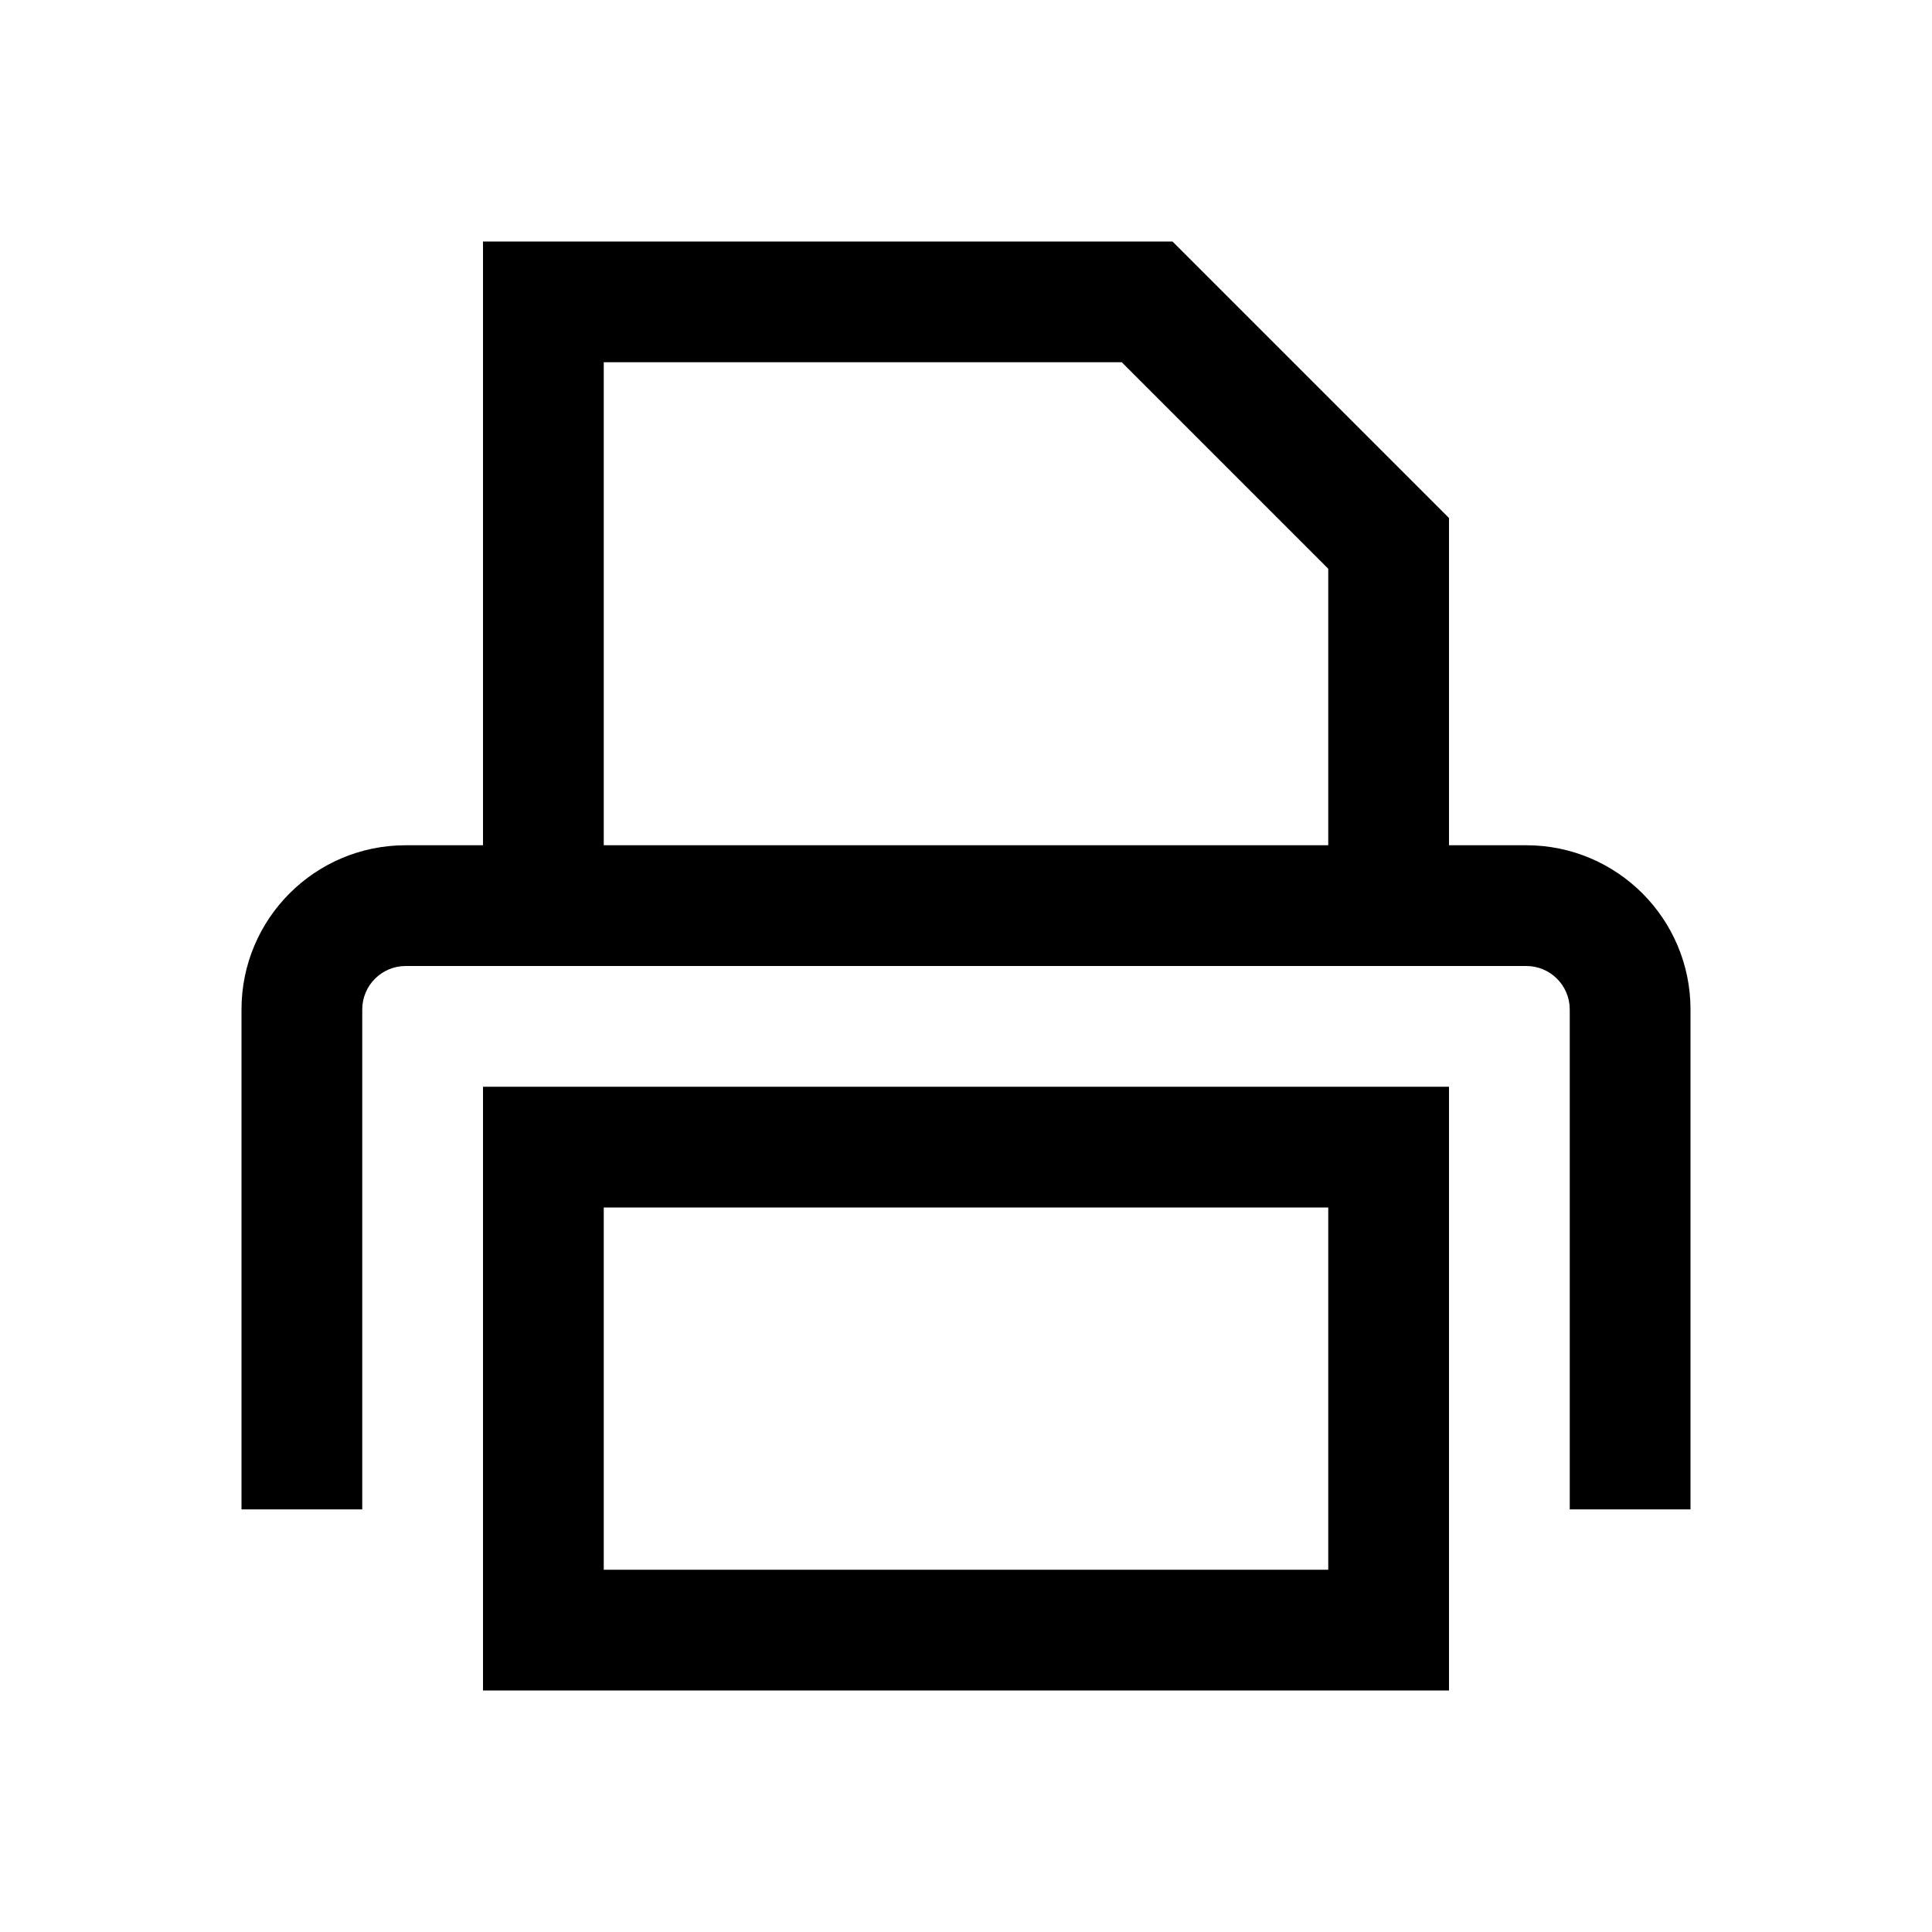
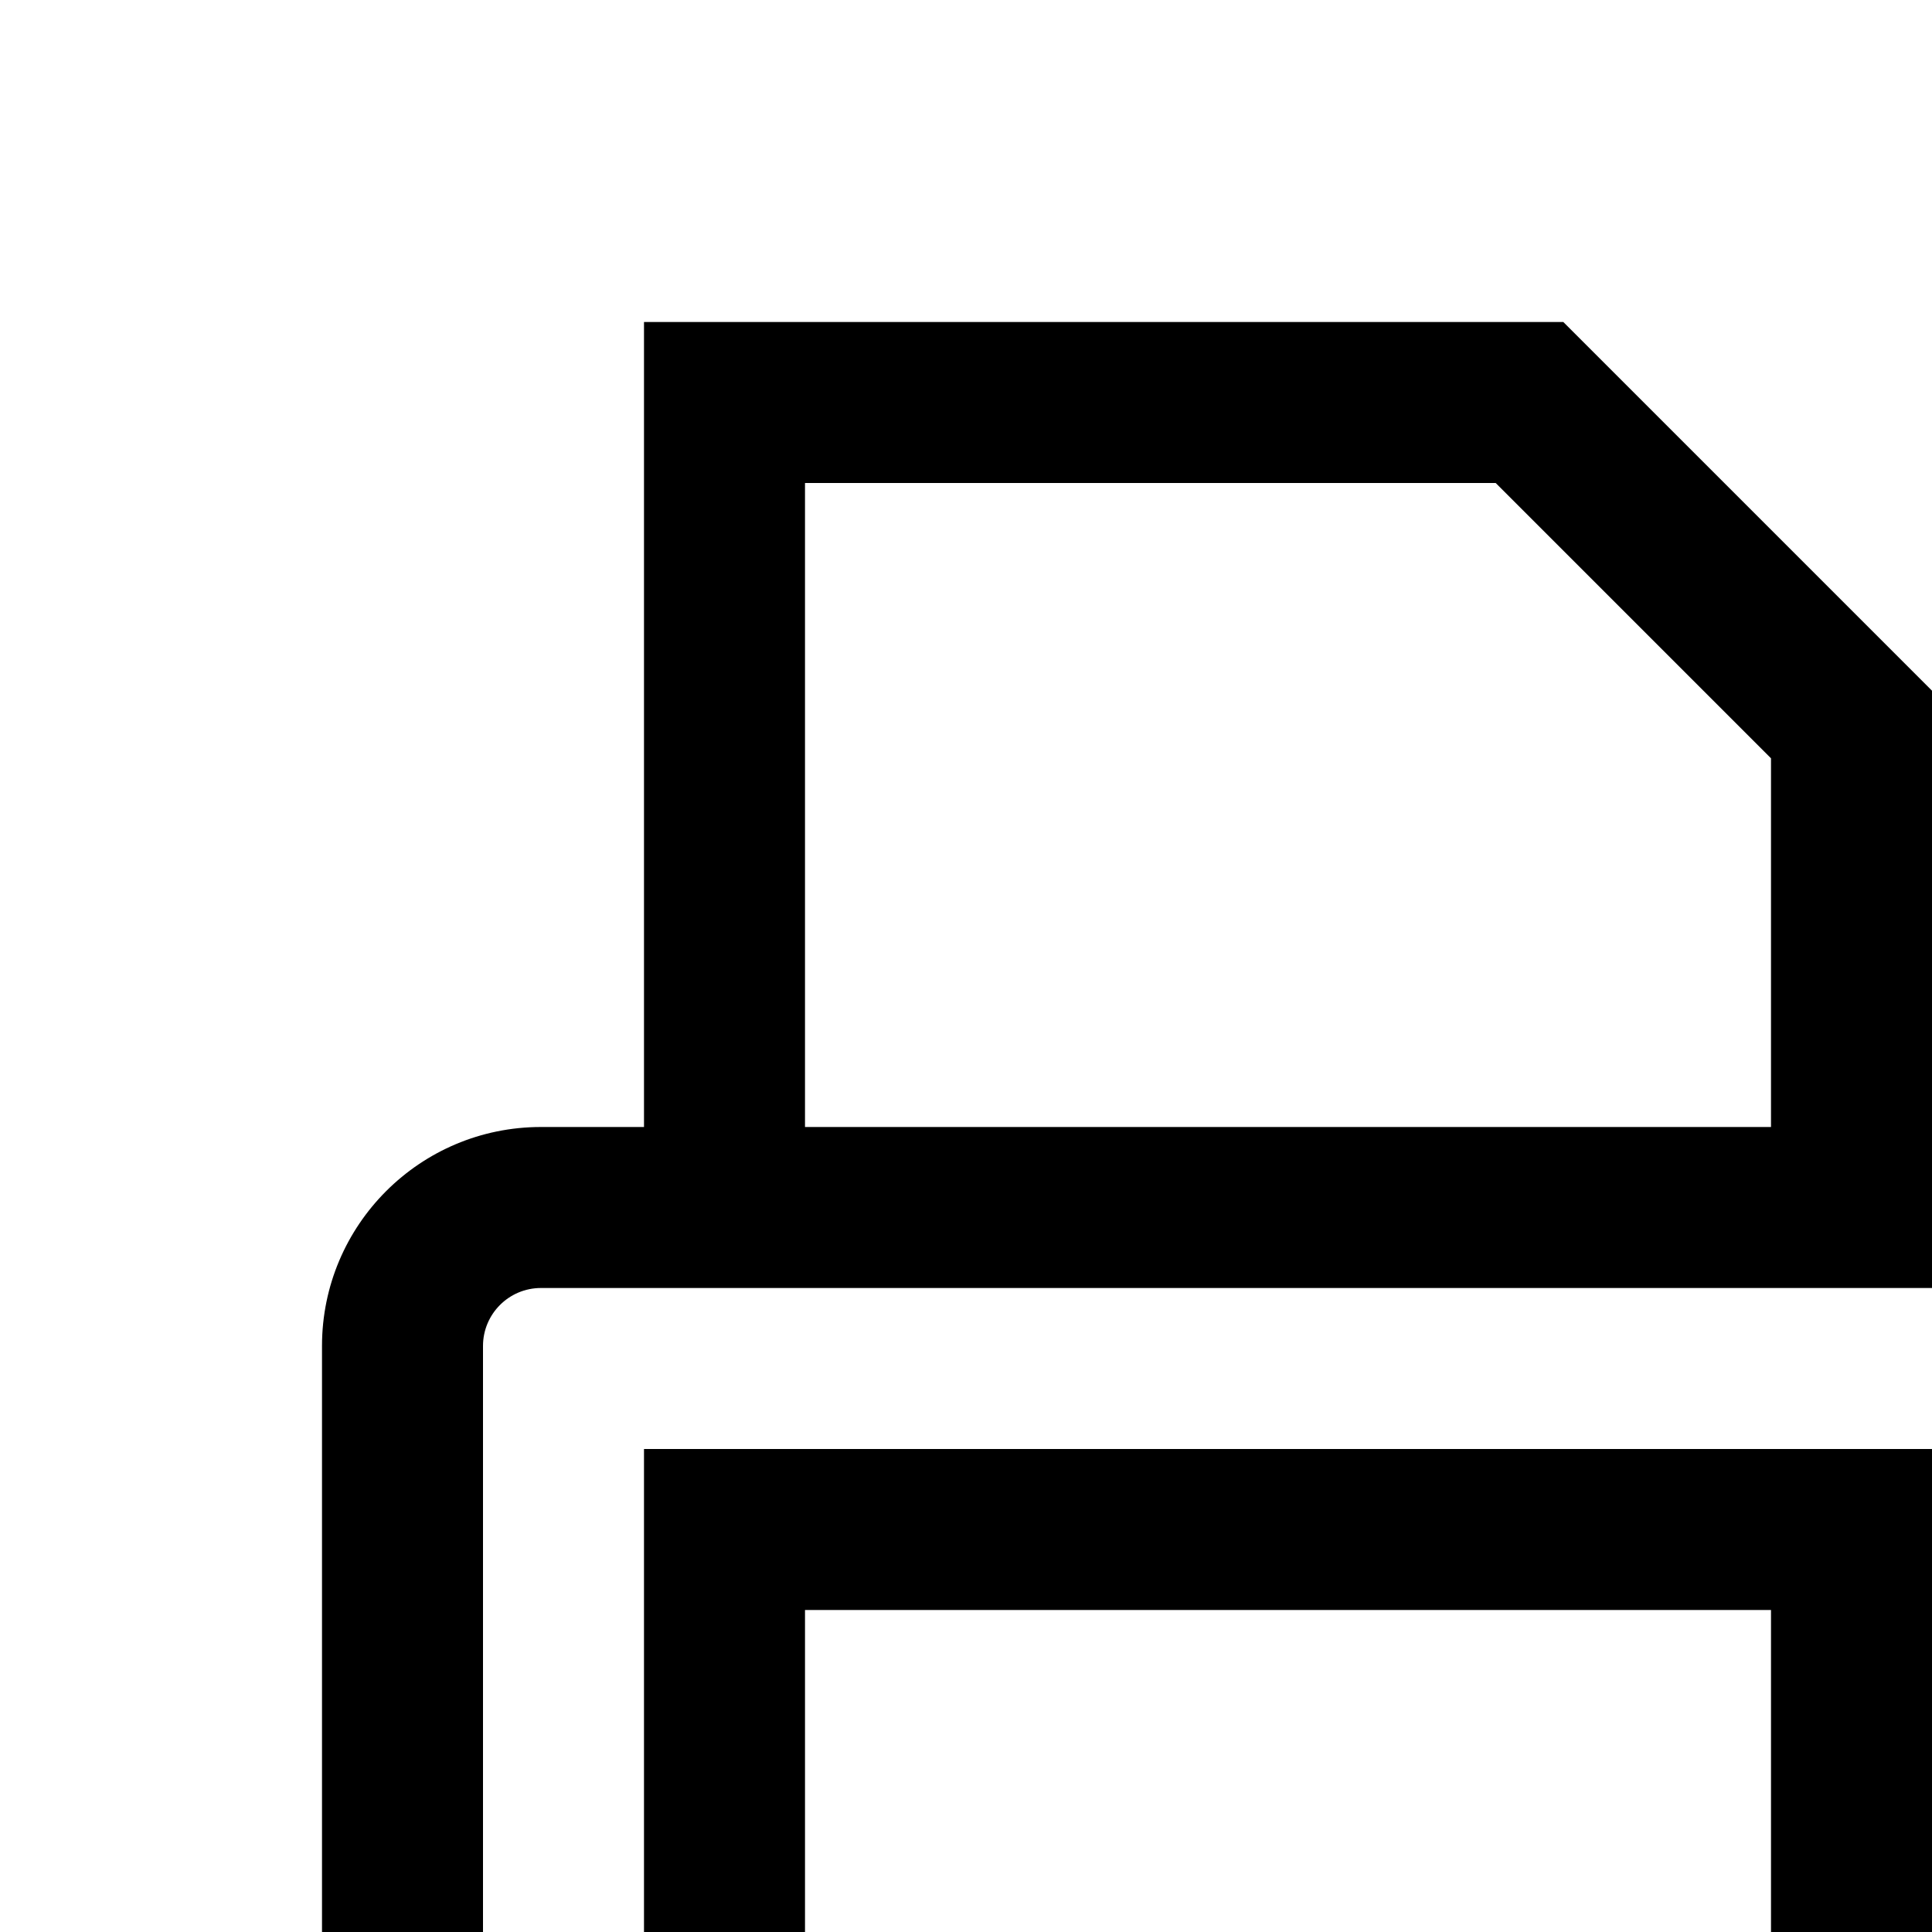
- <svg xmlns="http://www.w3.org/2000/svg" id="Layer_1" data-name="Layer 1" viewBox="0 0 16 16">
+ <svg xmlns="http://www.w3.org/2000/svg" viewbox="0 0 16 16" fill="#000000">
  <path id="Path_17" data-name="Path 17" d="M12.64,7H12V4.29L9.71,2H4V7H3.36A1.36,1.36,0,0,0,2,8.36H2V12.5H3V8.36A.36.36,0,0,1,3.36,8h9.28a.36.36,0,0,1,.36.36V12.5h1V8.36A1.36,1.36,0,0,0,12.64,7ZM5,7V3H9.29L11,4.71V7Z" />
  <path id="Path_18" data-name="Path 18" d="M5,9H4v5h8V9Zm6,4H5V10h6Z" />
</svg>
